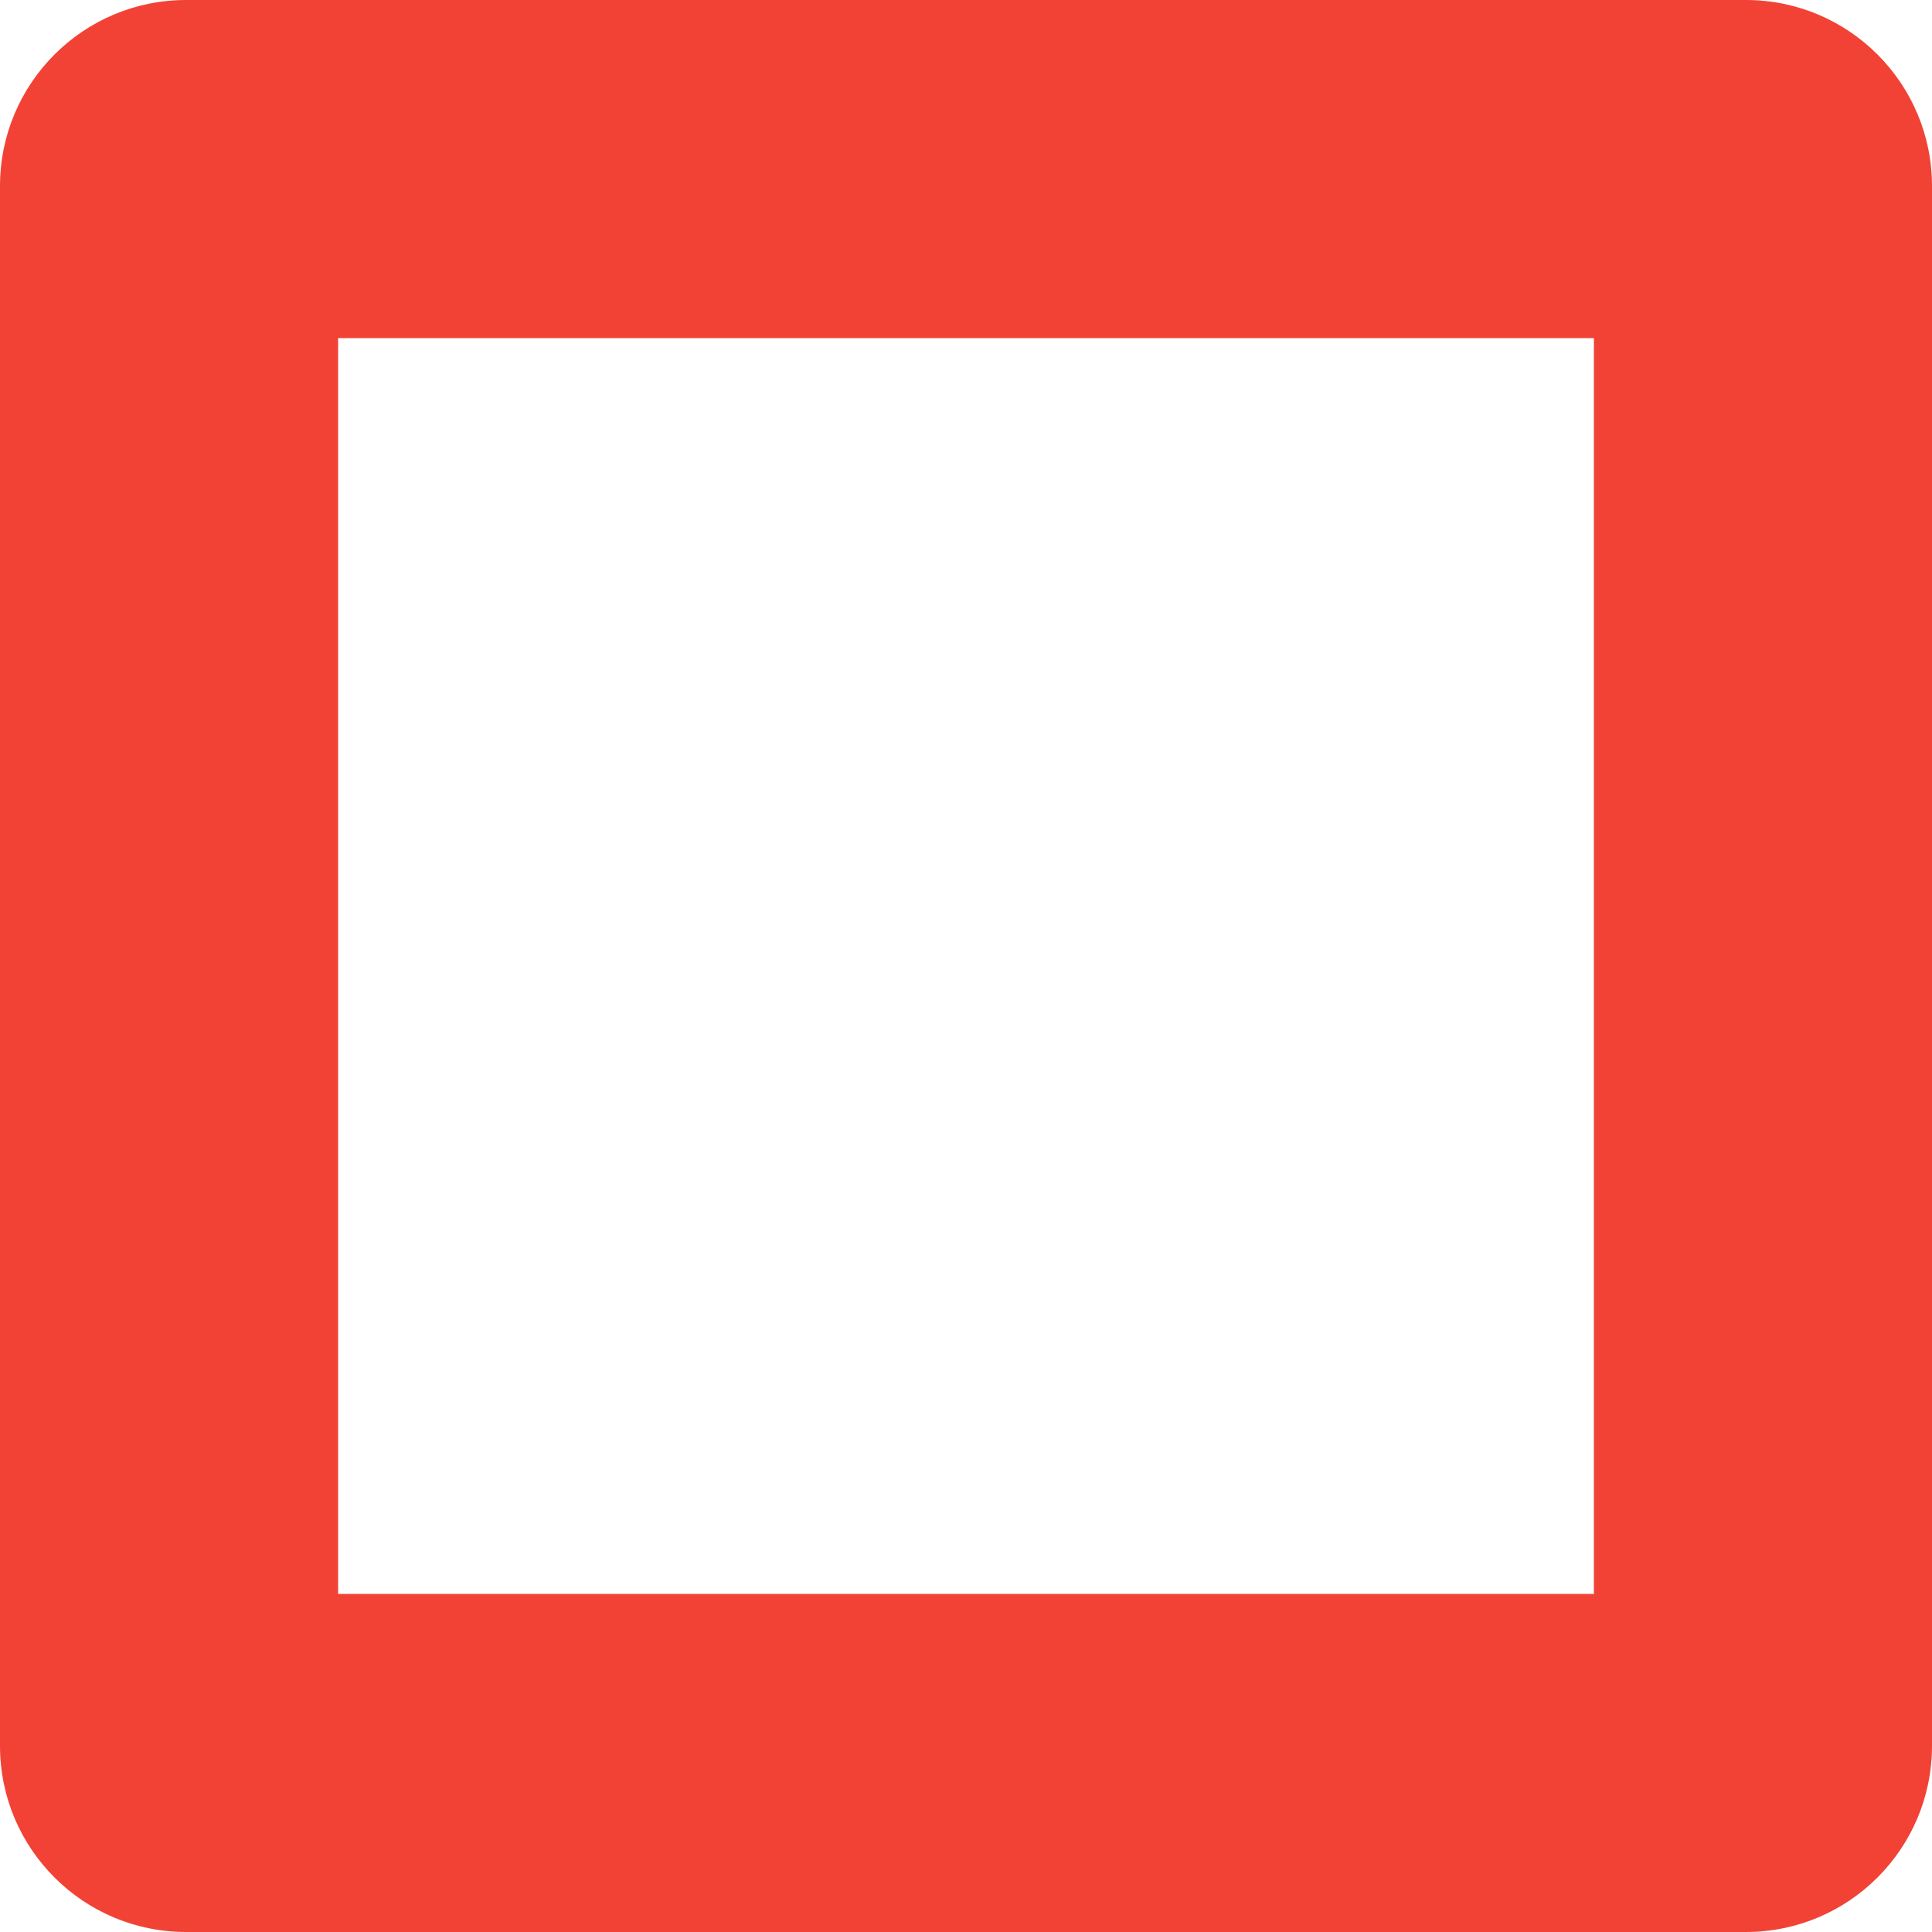
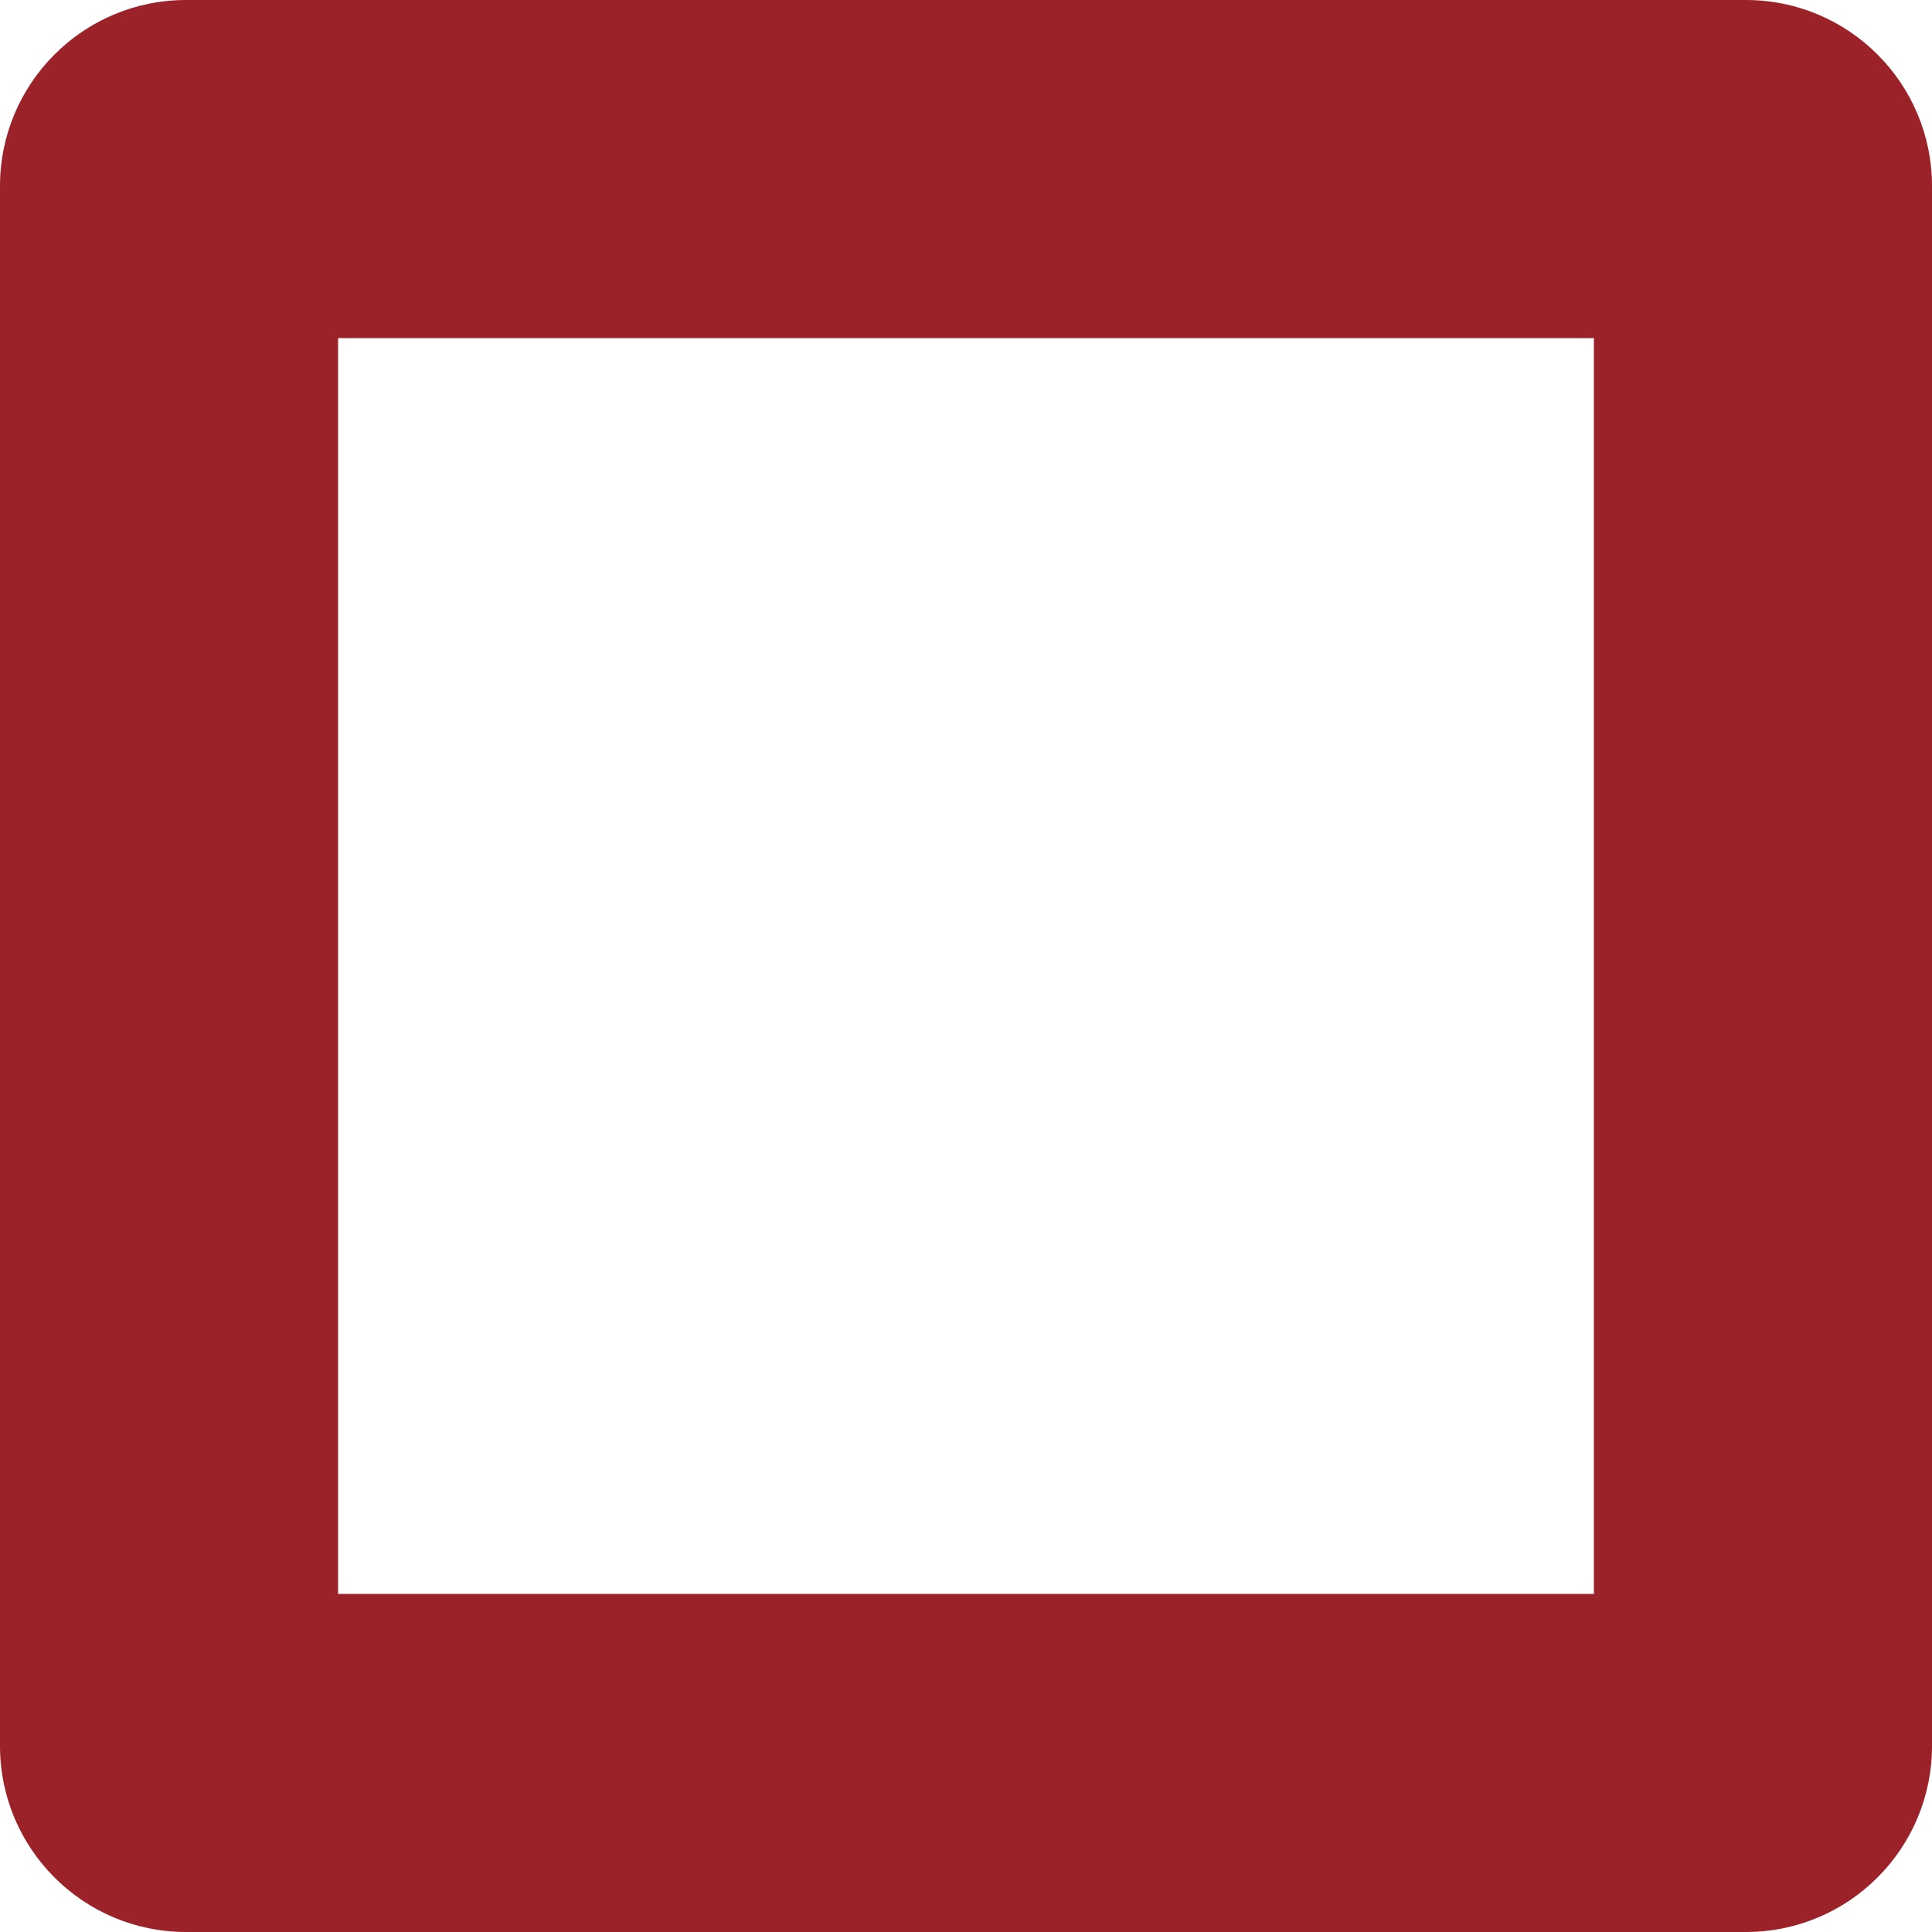
<svg xmlns="http://www.w3.org/2000/svg" version="1.1" x="0px" y="0px" viewBox="0 0 4000 4000" style="enable-background:new 0 0 4000 4000;" xml:space="preserve">
  <style type="text/css">
	.st0{display:none;}
	.st1{display:inline;fill:#E7ECED;}
- 	.st2{display:inline;fill:#f24236;}
- 	.st3{display:inline;fill:#86a68a;}
- 	.st4{display:inline;fill:#232620;}
+ 	.st2{display:inline;fill:#9c222a;}
+ 	.st3{display:inline;fill:#36454d;}
+ 	.st4{display:inline;fill:#627f8c;}
	.st5{display:inline;fill:#366DB6;}
	.st6{display:inline;fill:#F6F6F6;}
	.st7{display:inline;}
- 	.st8{fill:#f24236;}
+ 	.st8{fill:#9c222a;}
</style>
  <g id="Main" class="st0">
    <path class="st1" d="M1772.9,2255.66l-158.15,158.14l158.15,158.14c26.96,26.97,26.96,70.55,0,97.51   c-13.46,13.45-31.11,20.2-48.76,20.2c-17.66,0-35.32-6.75-48.76-20.2l-206.9-206.9c-26.97-26.96-26.97-70.55,0-97.51l206.9-206.9   c26.9-26.97,70.62-26.97,97.52,0C1799.86,2185.11,1799.86,2228.69,1772.9,2255.66z" />
    <path class="st1" d="M2135.23,2156.84l-137.93,482.75c-8.62,30.34-36.2,50.06-66.27,50.06c-6.28,0-12.62-0.89-18.97-2.61   c-36.62-10.49-57.86-48.69-47.38-85.24l137.93-482.76c10.48-36.62,48.61-57.59,85.24-47.45   C2124.46,2082.08,2145.71,2120.28,2135.23,2156.84z" />
    <path class="st1" d="M2531.51,2462.55l-206.9,206.9c-13.44,13.45-31.1,20.2-48.75,20.2c-17.66,0-35.32-6.75-48.76-20.2   c-26.97-26.97-26.97-70.55,0-97.51l158.14-158.14l-158.14-158.14c-26.97-26.97-26.97-70.56,0-97.52c26.9-26.97,70.61-26.97,97.51,0   l206.9,206.9C2558.48,2392.01,2558.48,2435.59,2531.51,2462.55z" />
    <path class="st1" d="M3152.2,2206.89c-70.9,0-135.45-45.17-155.45-113.17c-20.9-70.97-49.1-112.62-83.86-176.42   c-34-62.41-20.76-140.14,29.52-190.41l111.93-111.93l-255.59-255.58l-111.93,111.93c-50.27,50.27-128,63.51-190.41,29.51   c-63.8-34.76-105.45-62.97-176.41-83.86c-67.93-19.93-113.11-84.48-113.11-155.38v-158.14H1793.1v158.14   c0,70.9-45.17,135.44-113.17,155.44c-70.97,20.9-112.62,49.11-176.42,83.86c-62.41,34-140.14,20.76-190.41-29.51l-111.93-111.93   l-255.59,255.58l111.93,111.93c50.28,50.28,63.52,128,29.52,190.42c-34.76,63.79-62.97,105.44-83.86,176.41   c-19.93,67.93-84.48,113.1-155.38,113.1H689.65v413.8H847.8c70.89,0,135.44,45.17,155.44,113.17   c20.9,70.97,49.1,112.62,83.86,176.41c34,62.42,20.76,140.14-29.52,190.42l-111.93,111.93l255.59,255.58l111.93-111.93   c50.27-50.27,128-63.51,190.41-29.51c63.8,34.76,105.45,62.97,176.42,83.86c67.93,19.93,113.1,84.48,113.1,155.38v158.14h413.79   v-158.14c0-70.9,45.18-135.45,113.18-155.45c70.96-20.89,112.61-49.1,176.41-83.86c62.41-34,140.14-20.75,190.41,29.52   l111.93,111.93l255.59-255.59l-111.93-111.92c-50.27-50.28-63.52-128-29.52-190.42c34.76-63.8,62.97-105.44,83.86-176.41   c19.93-67.93,84.49-113.1,155.38-113.1h158.14v-413.8H3152.2z M2000,3172.41c-418.98,0-758.62-339.64-758.62-758.61   c0-418.98,339.64-758.62,758.62-758.62c418.97,0,758.61,339.64,758.61,758.62C2758.61,2832.77,2418.97,3172.41,2000,3172.41z" />
    <path class="st2" d="M3999.99,653.61v173.98H0v2931.02C0,3891.93,108.07,4000,241.38,4000h3517.23   c133.31,0,241.38-108.07,241.39-241.39V655.17C4000,654.65,4000,654.13,3999.99,653.61z M3310.34,2620.69H3152.2   c-70.89,0-135.45,45.17-155.38,113.1c-20.89,70.97-49.1,112.61-83.86,176.41c-34,62.42-20.75,140.14,29.52,190.42l111.93,111.92   l-255.59,255.59l-111.93-111.93c-50.27-50.27-128-63.52-190.41-29.52c-63.8,34.76-105.45,62.97-176.41,83.86   c-68,20-113.18,84.55-113.18,155.45v158.14H1793.1v-158.14c0-70.9-45.17-135.45-113.1-155.38   c-70.97-20.89-112.62-49.1-176.42-83.86c-62.41-34-140.14-20.76-190.41,29.51l-111.93,111.93l-255.59-255.58l111.93-111.93   c50.28-50.28,63.52-128,29.52-190.42c-34.76-63.79-62.96-105.44-83.86-176.41c-20-68-84.55-113.17-155.44-113.17H689.65v-413.8   h158.14c70.9,0,135.45-45.17,155.38-113.1c20.89-70.97,49.1-112.62,83.86-176.41c34-62.42,20.76-140.14-29.52-190.42   l-111.93-111.93l255.59-255.58l111.93,111.93c50.27,50.27,128,63.51,190.41,29.51c63.8-34.75,105.45-62.96,176.42-83.86   c68-20,113.17-84.54,113.17-155.44v-158.14h413.79v158.14c0,70.9,45.18,135.45,113.11,155.38c70.96,20.89,112.61,49.1,176.41,83.86   c62.41,34,140.14,20.76,190.41-29.51l111.93-111.93l255.59,255.58l-111.93,111.93c-50.28,50.27-63.52,128-29.52,190.41   c34.76,63.8,62.96,105.45,83.86,176.42c20,68,84.55,113.17,155.45,113.17h158.14V2620.69z" />
    <path class="st3" d="M3758.62,0H241.38C108.07,0,0,108.07,0,241.39v586.2h3999.99v-586.2C3999.99,108.07,3891.92,0,3758.62,0z    M551.72,551.72H275.86V275.86h275.86V551.72z M1103.44,551.72H827.58V275.86h275.86V551.72z M1655.17,551.72h-275.86V275.86   h275.86V551.72z" />
    <rect x="275.86" y="275.86" class="st4" width="275.86" height="275.86" />
    <rect x="827.58" y="275.86" class="st4" width="275.86" height="275.86" />
    <rect x="1379.31" y="275.86" class="st4" width="275.86" height="275.86" />
    <path class="st5" d="M1772.9,2255.66l-158.15,158.14l158.15,158.14c26.96,26.97,26.96,70.55,0,97.51   c-13.46,13.45-31.11,20.2-48.76,20.2c-17.66,0-35.32-6.75-48.76-20.2l-206.9-206.9c-26.97-26.96-26.97-70.55,0-97.51l206.9-206.9   c26.9-26.97,70.62-26.97,97.52,0C1799.86,2185.11,1799.86,2228.69,1772.9,2255.66z" />
    <path class="st5" d="M2135.23,2156.84l-137.93,482.75c-8.62,30.34-36.2,50.06-66.27,50.06c-6.28,0-12.62-0.89-18.97-2.61   c-36.62-10.49-57.86-48.69-47.38-85.24l137.93-482.76c10.48-36.62,48.61-57.59,85.24-47.45   C2124.46,2082.08,2145.71,2120.28,2135.23,2156.84z" />
    <path class="st5" d="M2531.51,2365.04c26.97,26.97,26.97,70.55,0,97.51l-206.9,206.9c-13.44,13.45-31.1,20.2-48.75,20.2   c-17.66,0-35.32-6.75-48.76-20.2c-26.97-26.97-26.97-70.55,0-97.51l158.14-158.14l-158.14-158.14c-26.97-26.97-26.97-70.56,0-97.52   c26.9-26.97,70.61-26.97,97.51,0L2531.51,2365.04z" />
    <path class="st6" d="M3152.2,2206.89c-70.9,0-135.45-45.17-155.45-113.17c-20.9-70.97-49.1-112.62-83.86-176.42   c-34-62.41-20.76-140.14,29.52-190.41l111.93-111.93l-255.59-255.58l-111.93,111.93c-50.27,50.27-128,63.51-190.41,29.51   c-63.8-34.76-105.45-62.97-176.41-83.86c-67.93-19.93-113.11-84.48-113.11-155.38v-158.14H1793.1v158.14   c0,70.9-45.17,135.44-113.17,155.44c-70.97,20.9-112.62,49.11-176.42,83.86c-62.41,34-140.14,20.76-190.41-29.51l-111.93-111.93   l-255.59,255.58l111.93,111.93c50.28,50.28,63.52,128,29.52,190.42c-34.76,63.79-62.97,105.44-83.86,176.41   c-19.93,67.93-84.48,113.1-155.38,113.1H689.65v413.8H847.8c70.89,0,135.44,45.17,155.44,113.17   c20.9,70.97,49.1,112.62,83.86,176.41c34,62.42,20.76,140.14-29.52,190.42l-111.93,111.93l255.59,255.58l111.93-111.93   c50.27-50.27,128-63.51,190.41-29.51c63.8,34.76,105.45,62.97,176.42,83.86c67.93,19.93,113.1,84.48,113.1,155.38v158.14h413.79   v-158.14c0-70.9,45.18-135.45,113.18-155.45c70.96-20.89,112.61-49.1,176.41-83.86c62.41-34,140.14-20.75,190.41,29.52   l111.93,111.93l255.59-255.59l-111.93-111.92c-50.27-50.28-63.52-128-29.52-190.42c34.76-63.8,62.97-105.44,83.86-176.41   c19.93-67.93,84.49-113.1,155.38-113.1h158.14v-413.8H3152.2z M2000,3172.41c-418.98,0-758.62-339.64-758.62-758.61   c0-418.98,339.64-758.62,758.62-758.62c418.97,0,758.61,339.64,758.61,758.62C2758.61,2832.77,2418.97,3172.41,2000,3172.41z" />
    <path class="st3" d="M2000,1655.18c-418.98,0-758.62,339.64-758.62,758.62c0,418.97,339.64,758.61,758.62,758.61   c418.97,0,758.61-339.64,758.61-758.61C2758.61,1994.82,2418.97,1655.18,2000,1655.18z M1772.9,2571.94   c26.96,26.97,26.96,70.55,0,97.51c-13.46,13.45-31.11,20.2-48.76,20.2c-17.66,0-35.32-6.75-48.76-20.2l-206.9-206.9   c-26.97-26.96-26.97-70.55,0-97.51l206.9-206.9c26.9-26.97,70.62-26.97,97.52,0c26.96,26.97,26.96,70.55,0,97.52l-158.15,158.14   L1772.9,2571.94z M2135.23,2156.84l-137.93,482.75c-8.62,30.34-36.2,50.06-66.27,50.06c-6.28,0-12.62-0.89-18.97-2.61   c-36.62-10.49-57.86-48.69-47.38-85.24l137.93-482.76c10.48-36.62,48.61-57.59,85.24-47.45   C2124.46,2082.08,2145.71,2120.28,2135.23,2156.84z M2531.51,2462.55l-206.9,206.9c-13.44,13.45-31.1,20.2-48.75,20.2   c-17.66,0-35.32-6.75-48.76-20.2c-26.97-26.97-26.97-70.55,0-97.51l158.14-158.14l-158.14-158.14c-26.97-26.97-26.97-70.56,0-97.52   c26.9-26.97,70.61-26.97,97.51,0l206.9,206.9C2558.48,2392.01,2558.48,2435.59,2531.51,2462.55z" />
    <path class="st4" d="M1772.9,2255.66l-158.15,158.14l158.15,158.14c26.96,26.97,26.96,70.55,0,97.51   c-13.46,13.45-31.11,20.2-48.76,20.2c-17.66,0-35.32-6.75-48.76-20.2l-206.9-206.9c-26.97-26.96-26.97-70.55,0-97.51l206.9-206.9   c26.9-26.97,70.62-26.97,97.52,0C1799.86,2185.11,1799.86,2228.69,1772.9,2255.66z" />
    <path class="st4" d="M2135.23,2156.84l-137.93,482.75c-8.62,30.34-36.2,50.06-66.27,50.06c-6.28,0-12.62-0.89-18.97-2.61   c-36.62-10.49-57.86-48.69-47.38-85.24l137.93-482.76c10.48-36.62,48.61-57.59,85.24-47.45   C2124.46,2082.08,2145.71,2120.28,2135.23,2156.84z" />
    <path class="st4" d="M2531.51,2462.55l-206.9,206.9c-13.44,13.45-31.1,20.2-48.75,20.2c-17.66,0-35.32-6.75-48.76-20.2   c-26.97-26.97-26.97-70.55,0-97.51l158.14-158.14l-158.14-158.14c-26.97-26.97-26.97-70.56,0-97.52c26.9-26.97,70.61-26.97,97.51,0   l206.9,206.9C2558.48,2392.01,2558.48,2435.59,2531.51,2462.55z" />
  </g>
  <g id="Quitter" class="st0">
    <g class="st7">
      <path class="st8" d="M3887.46,1174.77c70.65-66,111.26-158.28,112.52-254.96c1.01-96.8-37.84-189.83-107.11-257.47l-480.5-469.81    c-67.26-65.75-157.9-102.08-252.19-100.95c-94.04,1.13-183.67,39.48-249.17,106.86l-904.79,927.42l-892.1-929.31    c-70.28-73.29-166.58-115.54-268.03-117.55c-101.45-2.14-199.64,36.33-272.68,106.61l-464.53,446.3    C38.97,698.92-0.25,791.45,0,888.38c0.25,96.8,39.98,189.21,110.13,255.96l973.81,926.29l-862.18,883.55    c-131.5,134.64-134.64,348.74-7.29,487.66l335.67,364.71c63.99,69.9,153.12,110.76,247.67,114.28    c94.41,3.52,186.44-30.68,255.46-95.42l945.65-884.43l922.65,877.51c68.52,65.25,159.91,100.2,254.45,97.05    c94.54-2.64,183.93-43.25,248.8-112.52l338.31-361.69c128.48-137.91,127.48-352.01-2.89-487.79l-839.8-875.5L3887.46,1174.77z" />
    </g>
  </g>
  <g id="Reduire" class="st0">
    <path class="st2" d="M0,2284.82v-569.64c0-212.78,172.49-385.26,385.26-385.26h3229.47c212.78,0,385.26,172.49,385.26,385.26   v569.64c0,212.78-172.49,385.26-385.26,385.26H385.26C172.49,2670.08,0,2497.59,0,2284.82z" />
  </g>
  <g id="Agrandir">
    <g>
      <path class="st8" d="M3300,700v2600H700V700H3300 M3614.73,0H385.27C172.49,0,0,172.49,0,385.27v3229.47    C0,3827.51,172.49,4000,385.27,4000h3229.47c212.78,0,385.27-172.49,385.27-385.27V385.27C4000,172.49,3827.51,0,3614.73,0    L3614.73,0z" />
    </g>
  </g>
</svg>
